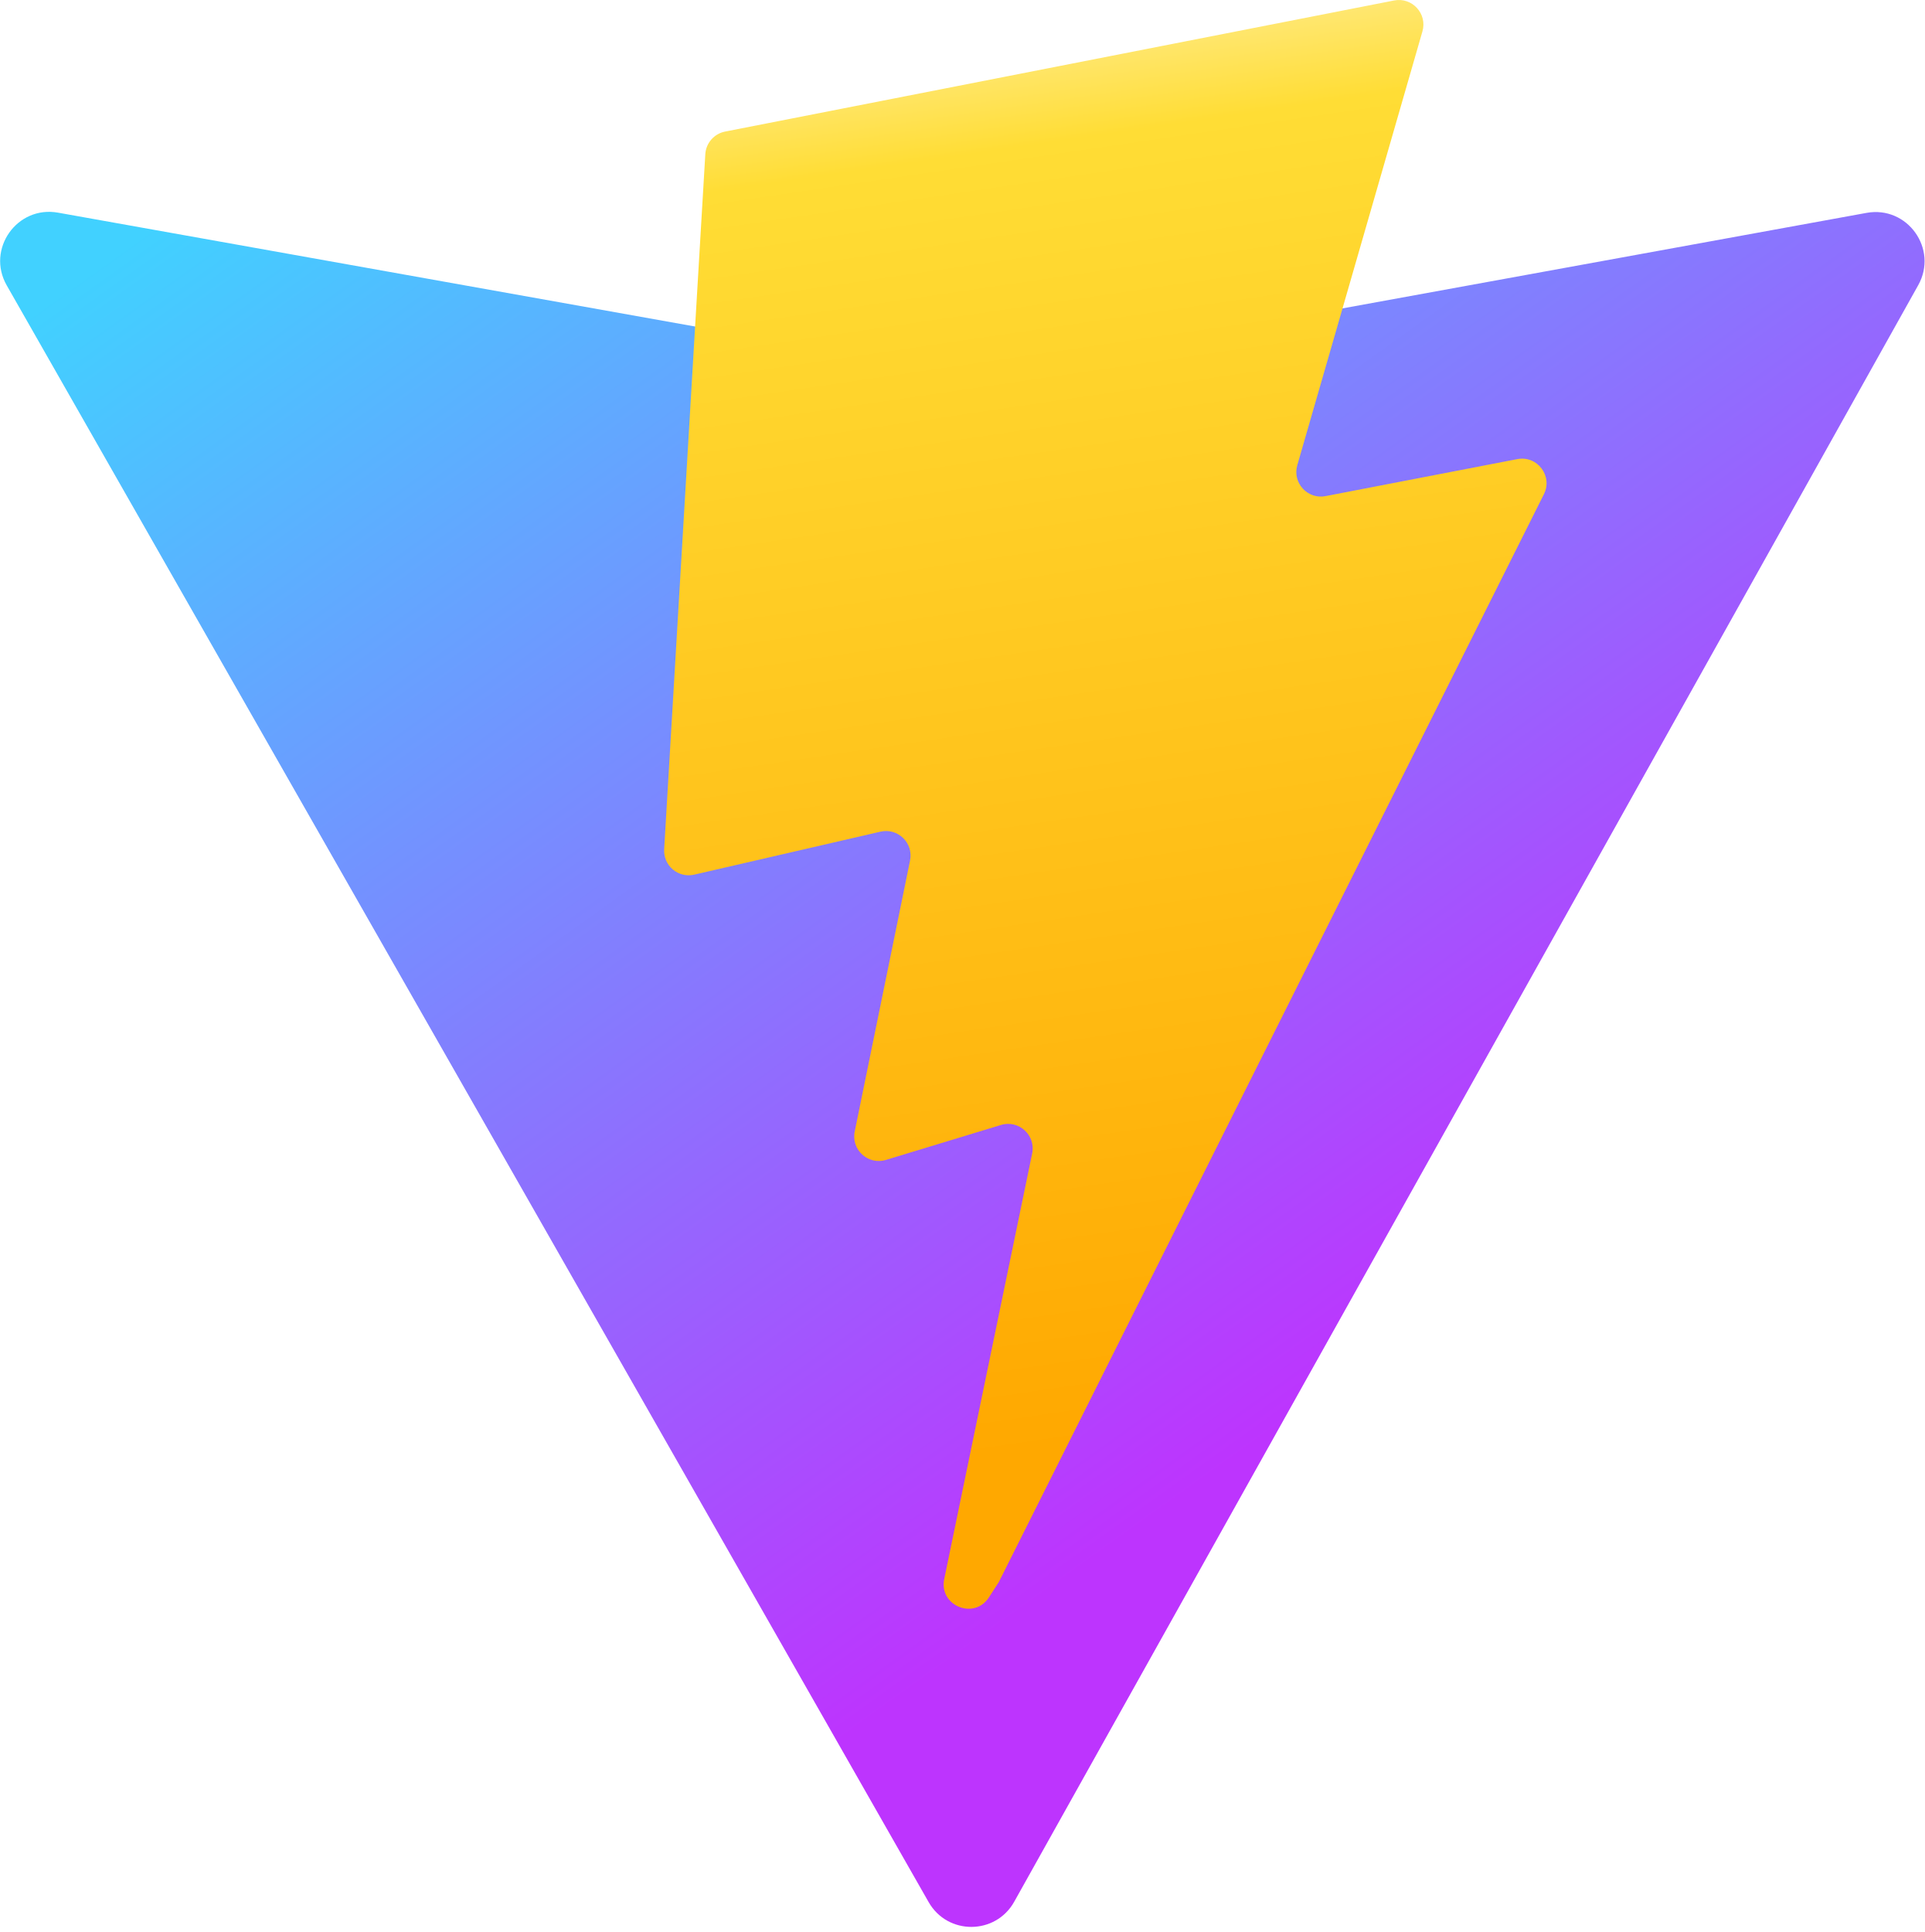
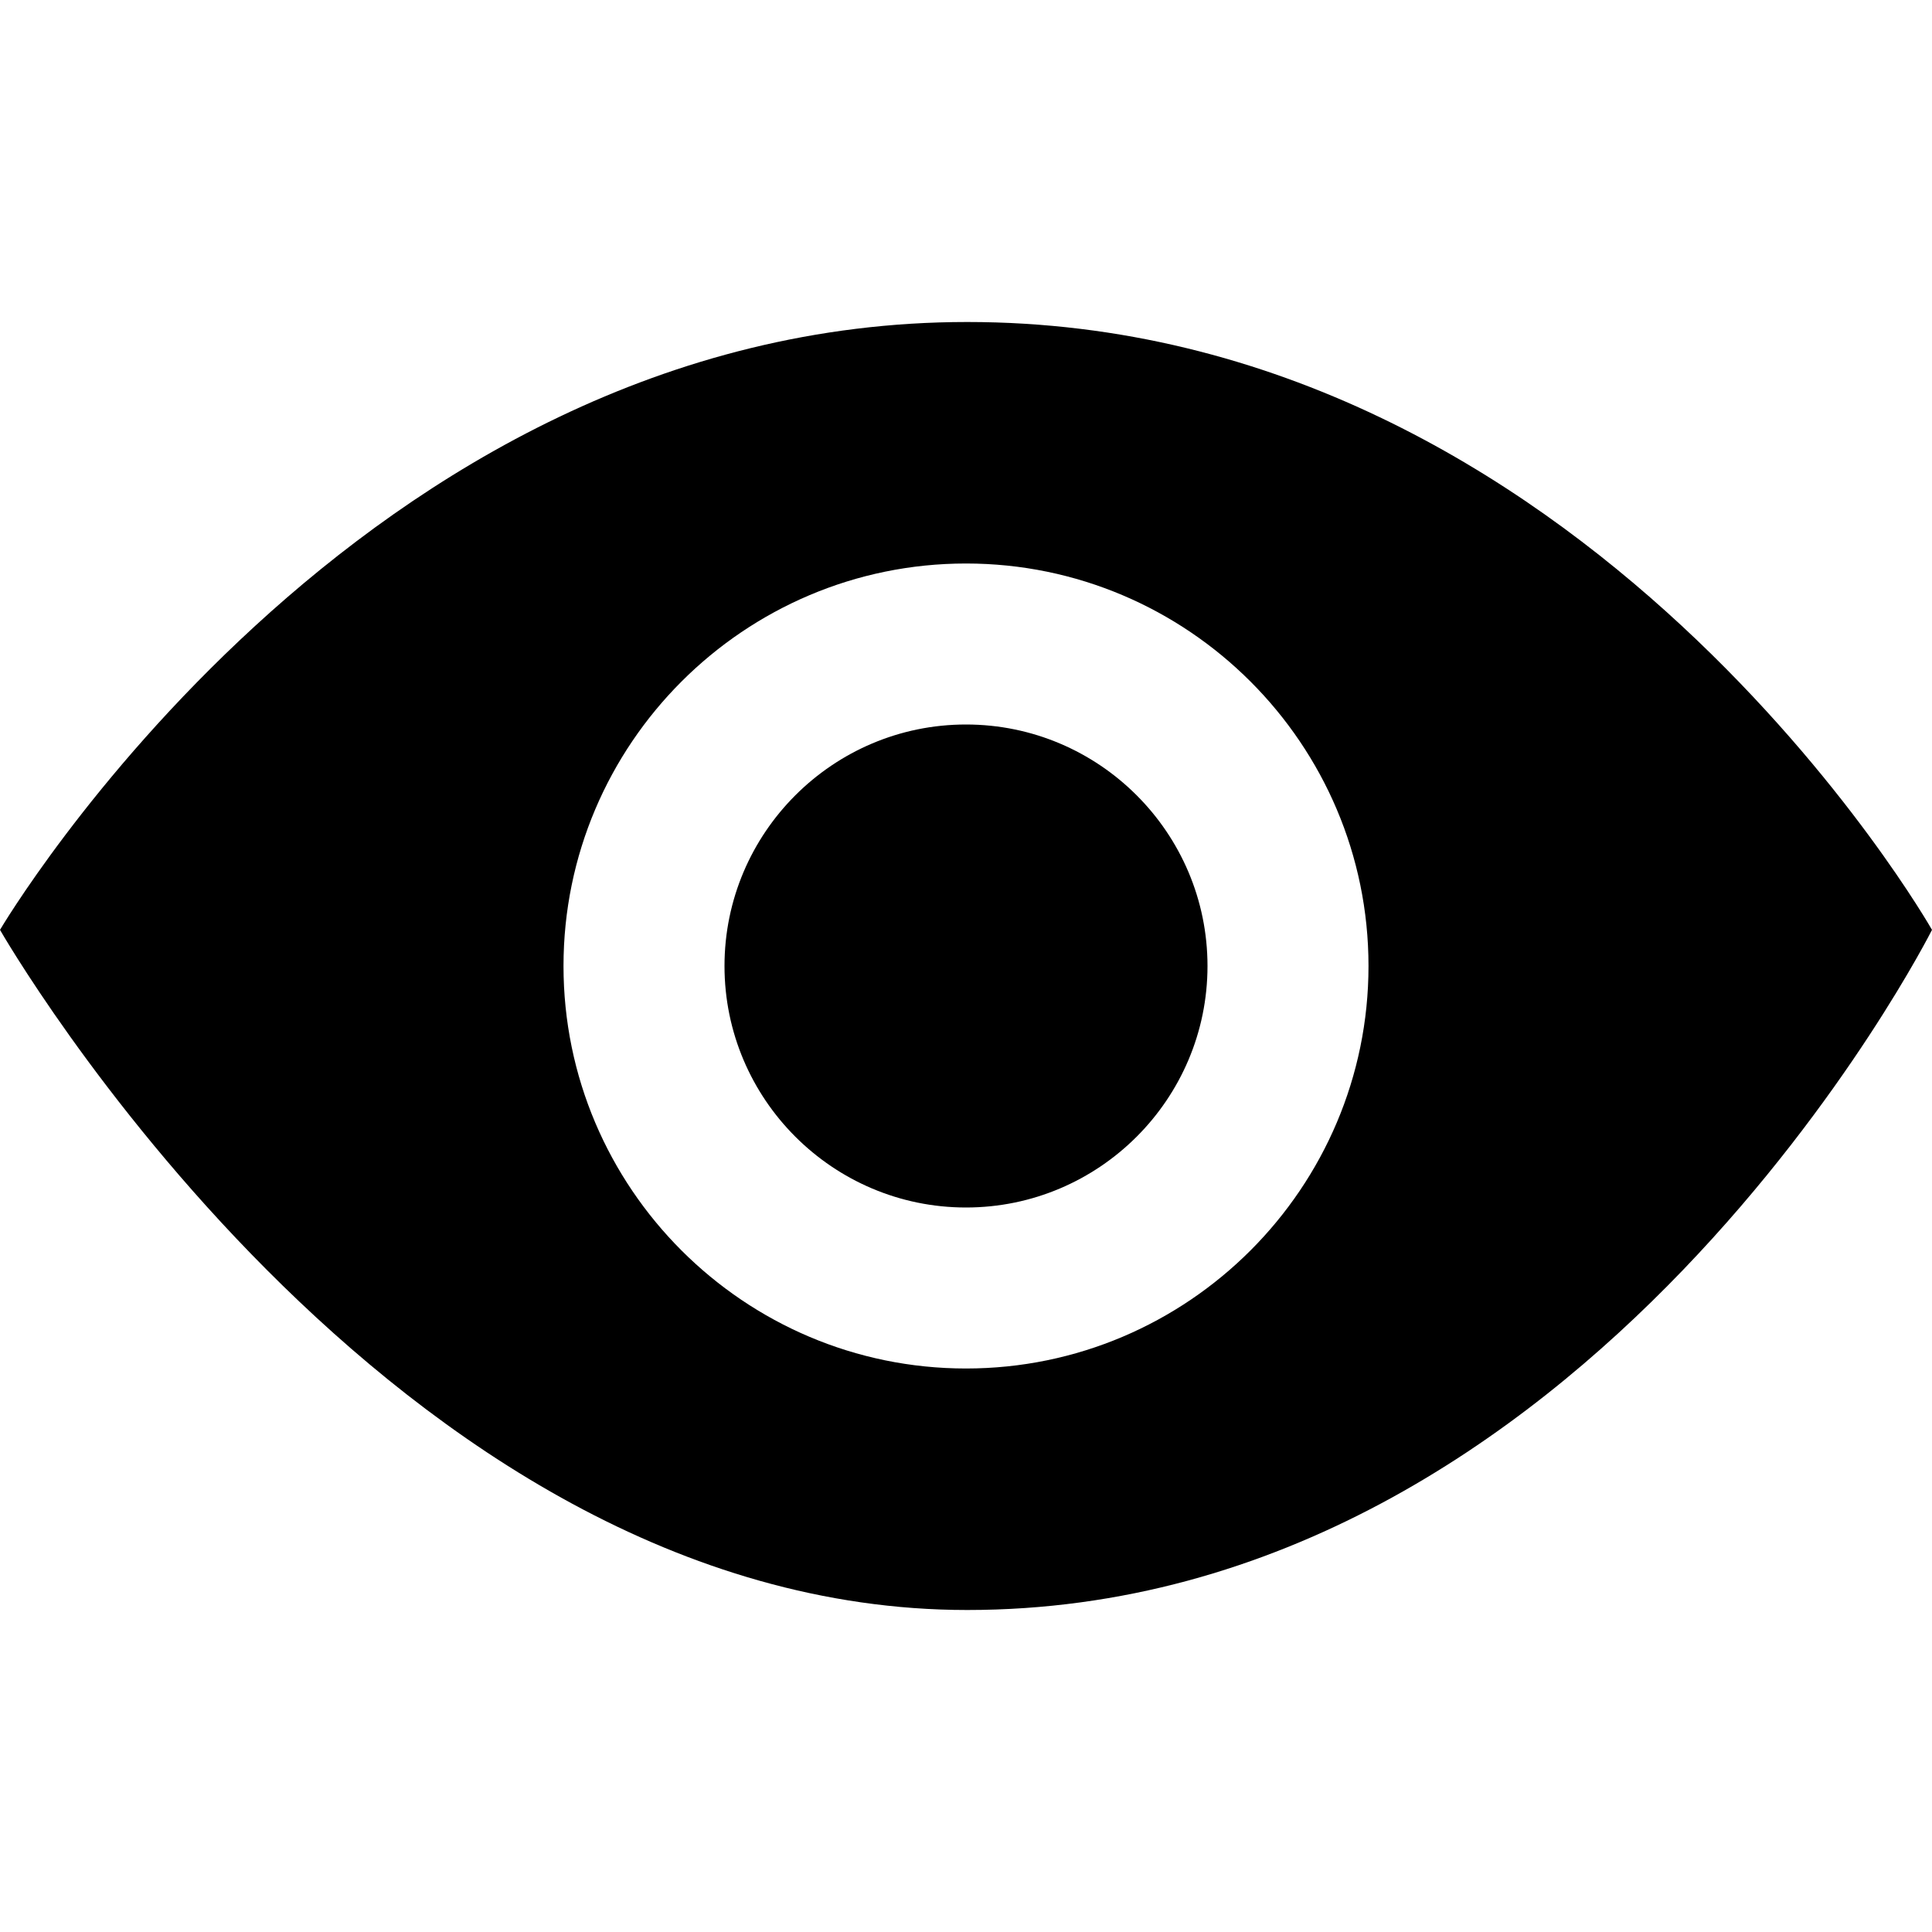
- <svg xmlns="http://www.w3.org/2000/svg" aria-hidden="true" role="img" class="iconify iconify--logos" width="31.88" height="32" preserveAspectRatio="xMidYMid meet" viewBox="0 0 256 257">
-   <defs>
-     <linearGradient id="IconifyId1813088fe1fbc01fb466" x1="-.828%" x2="57.636%" y1="7.652%" y2="78.411%">
-       <stop offset="0%" stop-color="#41D1FF" />
-       <stop offset="100%" stop-color="#BD34FE" />
-     </linearGradient>
-     <linearGradient id="IconifyId1813088fe1fbc01fb467" x1="43.376%" x2="50.316%" y1="2.242%" y2="89.03%">
-       <stop offset="0%" stop-color="#FFEA83" />
-       <stop offset="8.333%" stop-color="#FFDD35" />
-       <stop offset="100%" stop-color="#FFA800" />
-     </linearGradient>
-   </defs>
-   <path fill="url(#IconifyId1813088fe1fbc01fb466)" d="M255.153 37.938L134.897 252.976c-2.483 4.44-8.862 4.466-11.382.048L.875 37.958c-2.746-4.814 1.371-10.646 6.827-9.67l120.385 21.517a6.537 6.537 0 0 0 2.322-.004l117.867-21.483c5.438-.991 9.574 4.796 6.877 9.62Z" />
-   <path fill="url(#IconifyId1813088fe1fbc01fb467)" d="M185.432.063L96.44 17.501a3.268 3.268 0 0 0-2.634 3.014l-5.474 92.456a3.268 3.268 0 0 0 3.997 3.378l24.777-5.718c2.318-.535 4.413 1.507 3.936 3.838l-7.361 36.047c-.495 2.426 1.782 4.5 4.151 3.78l15.304-4.649c2.372-.72 4.652 1.36 4.15 3.788l-11.698 56.621c-.732 3.542 3.979 5.473 5.943 2.437l1.313-2.028l72.516-144.72c1.215-2.423-.88-5.186-3.54-4.672l-25.505 4.922c-2.396.462-4.435-1.77-3.759-4.114l16.646-57.705c.677-2.35-1.37-4.583-3.769-4.113Z" />
+ <svg xmlns="http://www.w3.org/2000/svg" width="24" height="24" viewBox="0 0 24 24">
+   <path d="M15 12c0 1.654-1.346 3-3 3s-3-1.346-3-3 1.346-3 3-3 3 1.346 3 3zm9-.449s-4.252 8.449-11.985 8.449c-7.18 0-12.015-8.449-12.015-8.449s4.446-7.551 12.015-7.551c7.694 0 11.985 7.551 11.985 7.551zm-7 .449c0-2.757-2.243-5-5-5s-5 2.243-5 5 2.243 5 5 5 5-2.243 5-5z" />
</svg>
